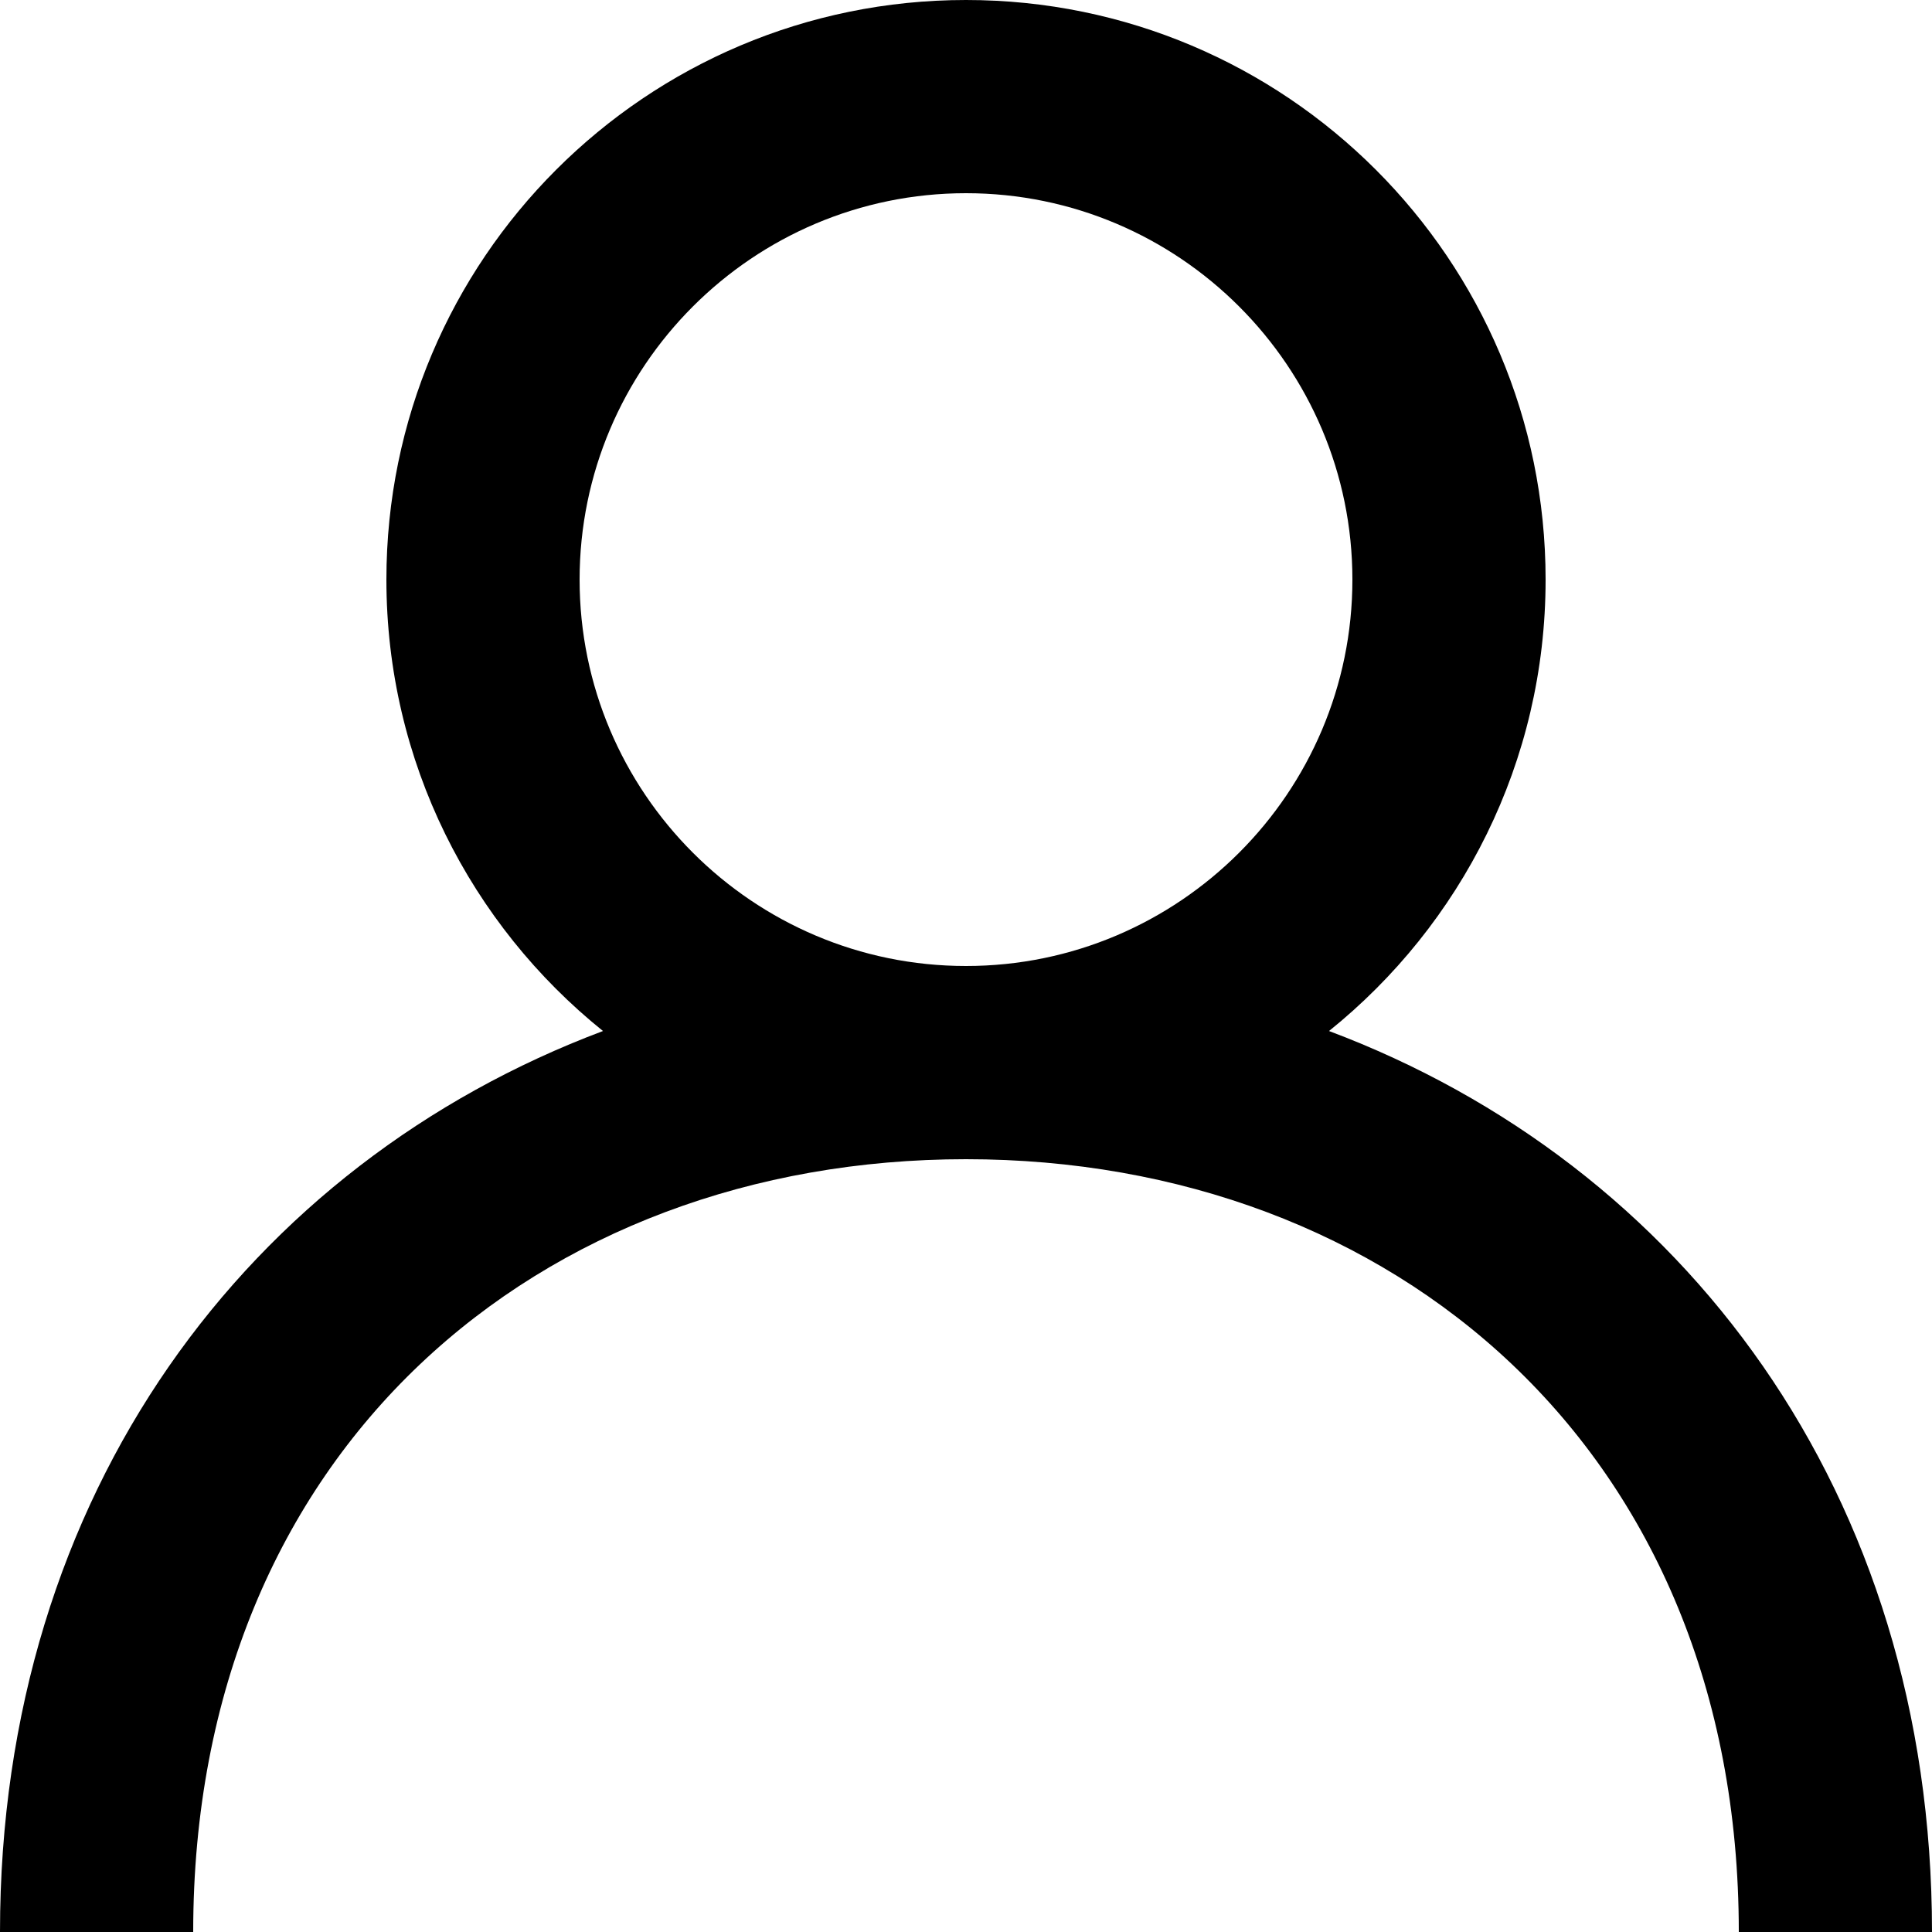
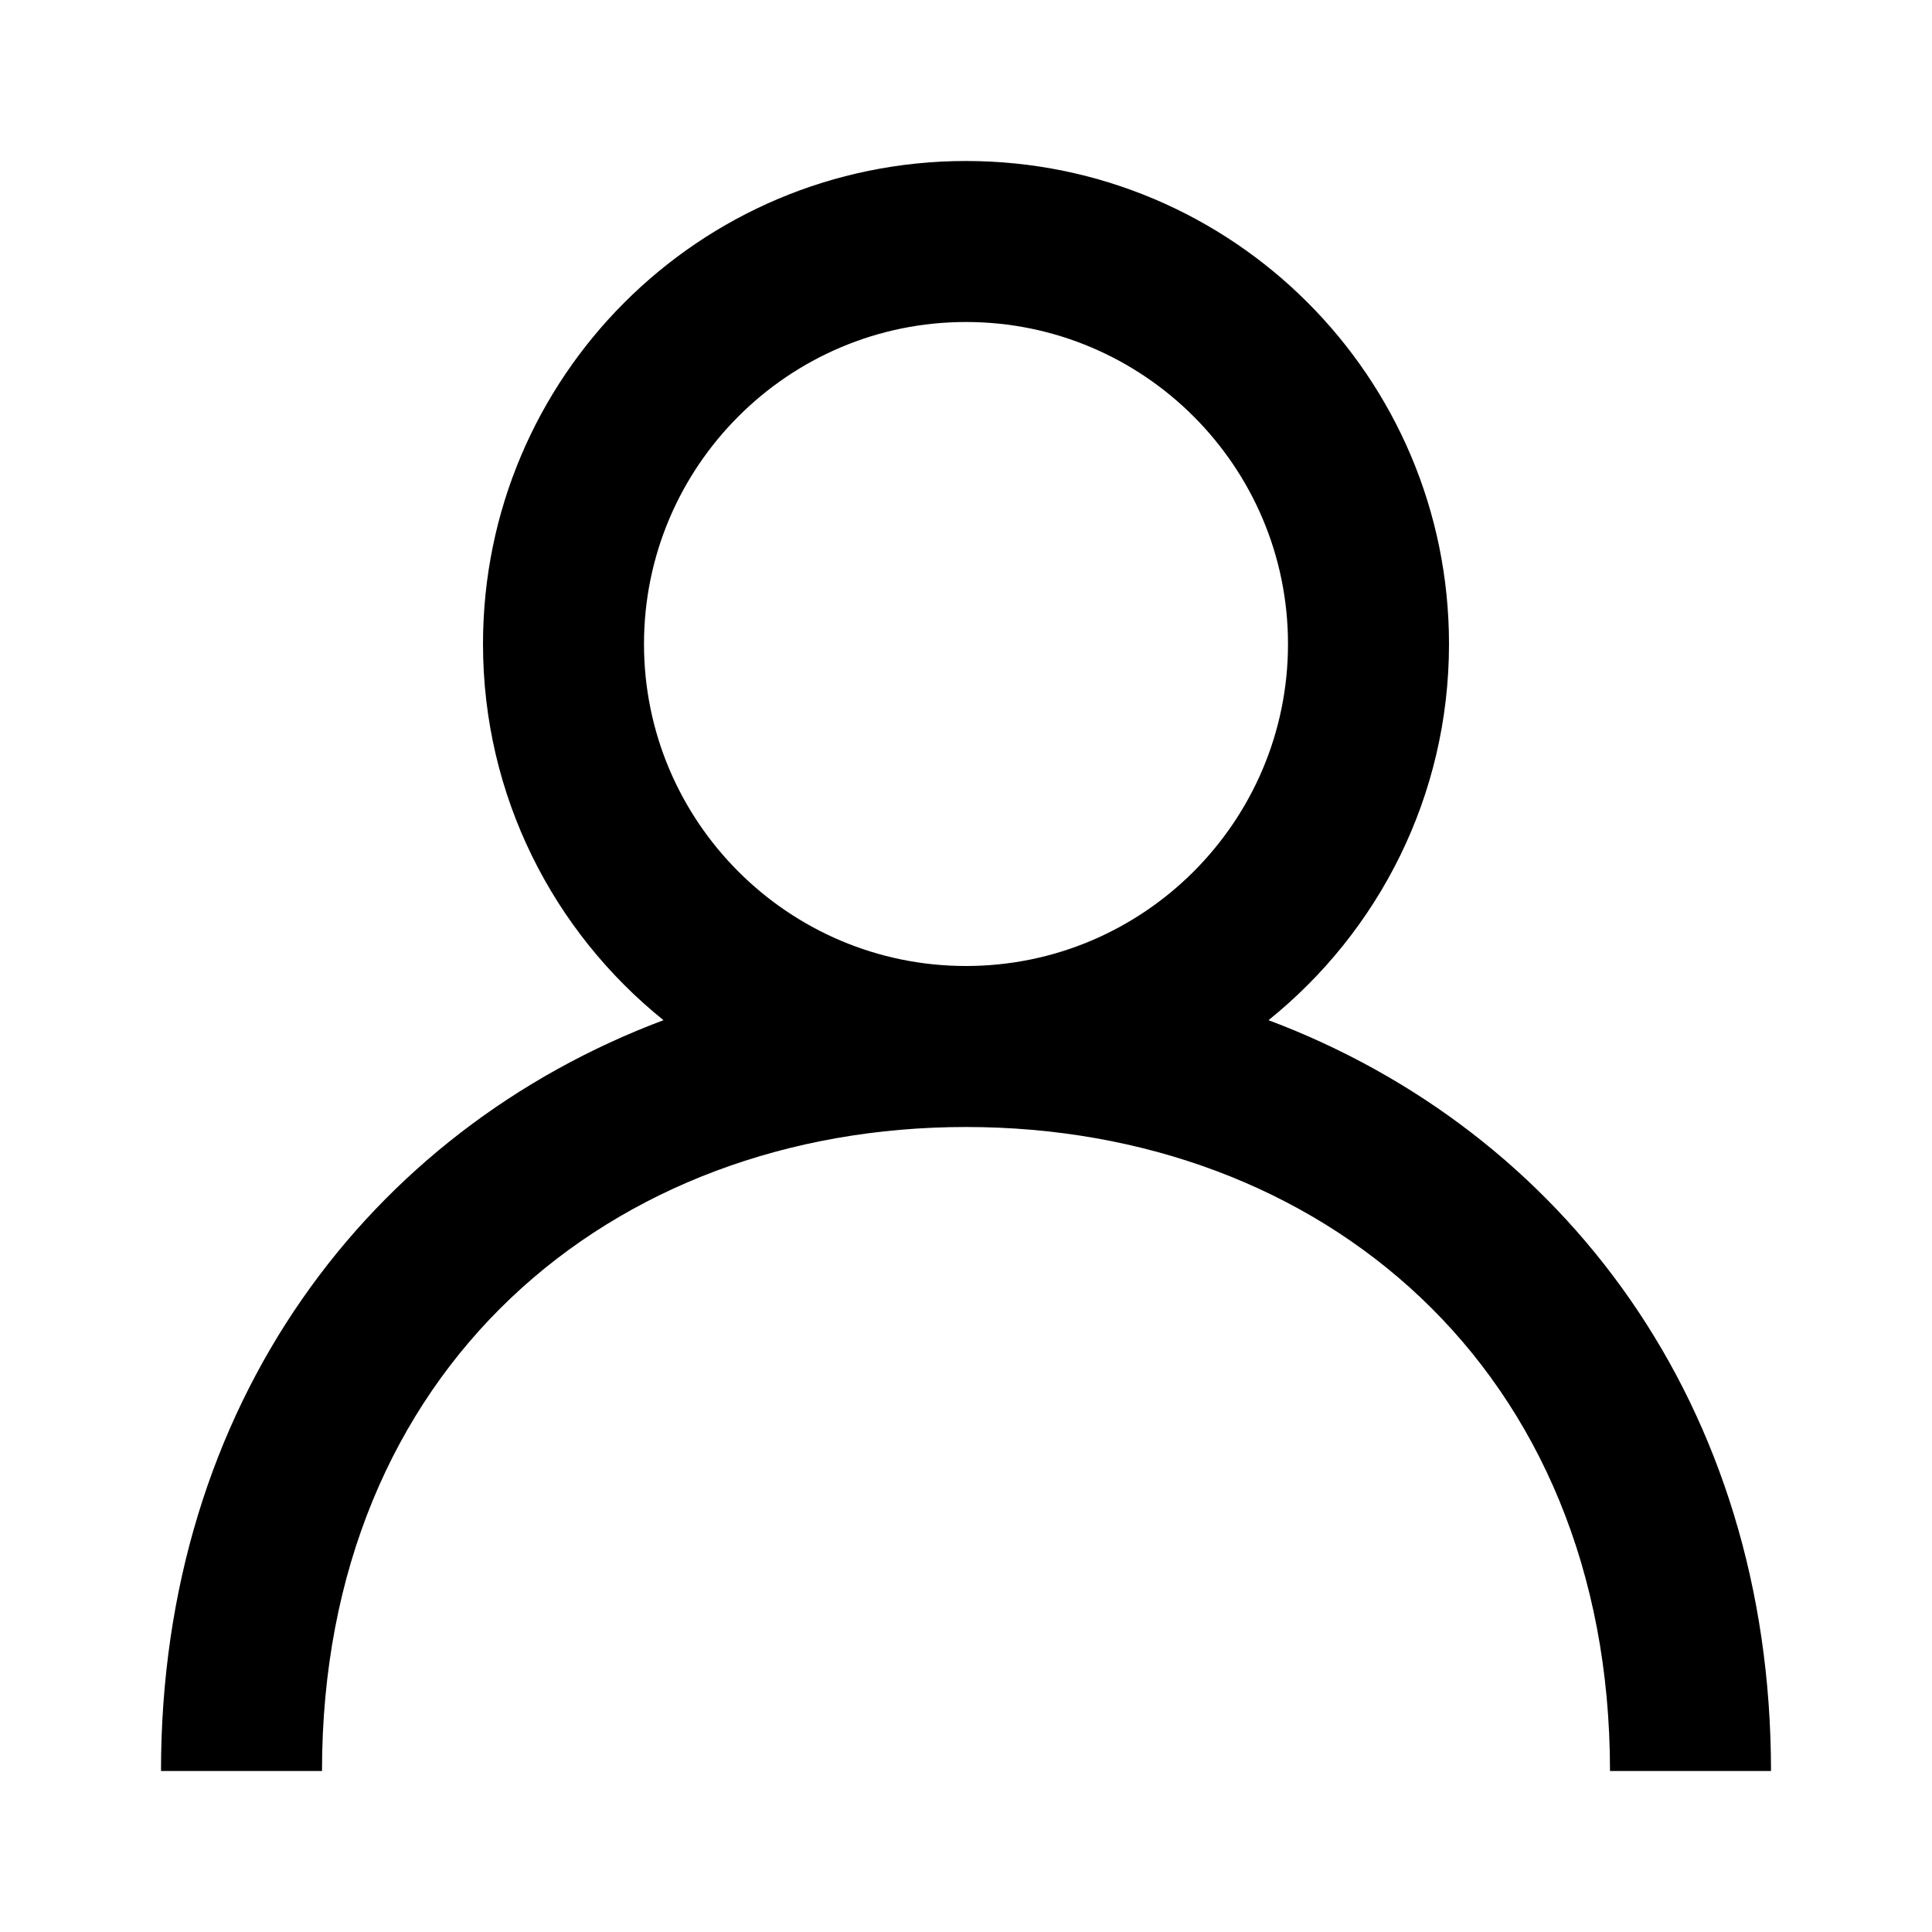
- <svg xmlns="http://www.w3.org/2000/svg" width="800px" height="800px" viewBox="0 0 20 20" version="1.1">
-   <defs>
- 
- </defs>
-   <g id="Page-1" stroke="none" stroke-width="1" fill="none" fill-rule="evenodd">
-     <g id="Dribbble-Light-Preview" transform="translate(-420, -2159)" fill="#000000">
-       <g id="icons" transform="translate(56, 160)">
+ <svg xmlns="http://www.w3.org/2000/svg" width="800px" height="800px" viewBox="-2 -2 24 24" version="1.1">
+   <g stroke="none" stroke-width="1" fill="none" fill-rule="evenodd">
+     <g transform="translate(-420, -2159)" fill="#000000">
+       <g transform="translate(56, 160)">
        <path d="M374,2009 C371.794,2009 370,2007.206 370,2005 C370,2002.794 371.794,2001 374,2001 C376.206,2001 378,2002.794 378,2005 C378,2007.206 376.206,2009 374,2009 M377.758,2009.673 C379.124,2008.574 380,2006.89 380,2005 C380,2001.686 377.314,1999 374,1999 C370.686,1999 368,2001.686 368,2005 C368,2006.89 368.876,2008.574 370.242,2009.673 C366.583,2011.048 364,2014.445 364,2019 L366,2019 C366,2014 369.589,2011 374,2011 C378.411,2011 382,2014 382,2019 L384,2019 C384,2014.445 381.417,2011.048 377.758,2009.673" id="profile-[#1335]">

</path>
      </g>
    </g>
  </g>
</svg>
